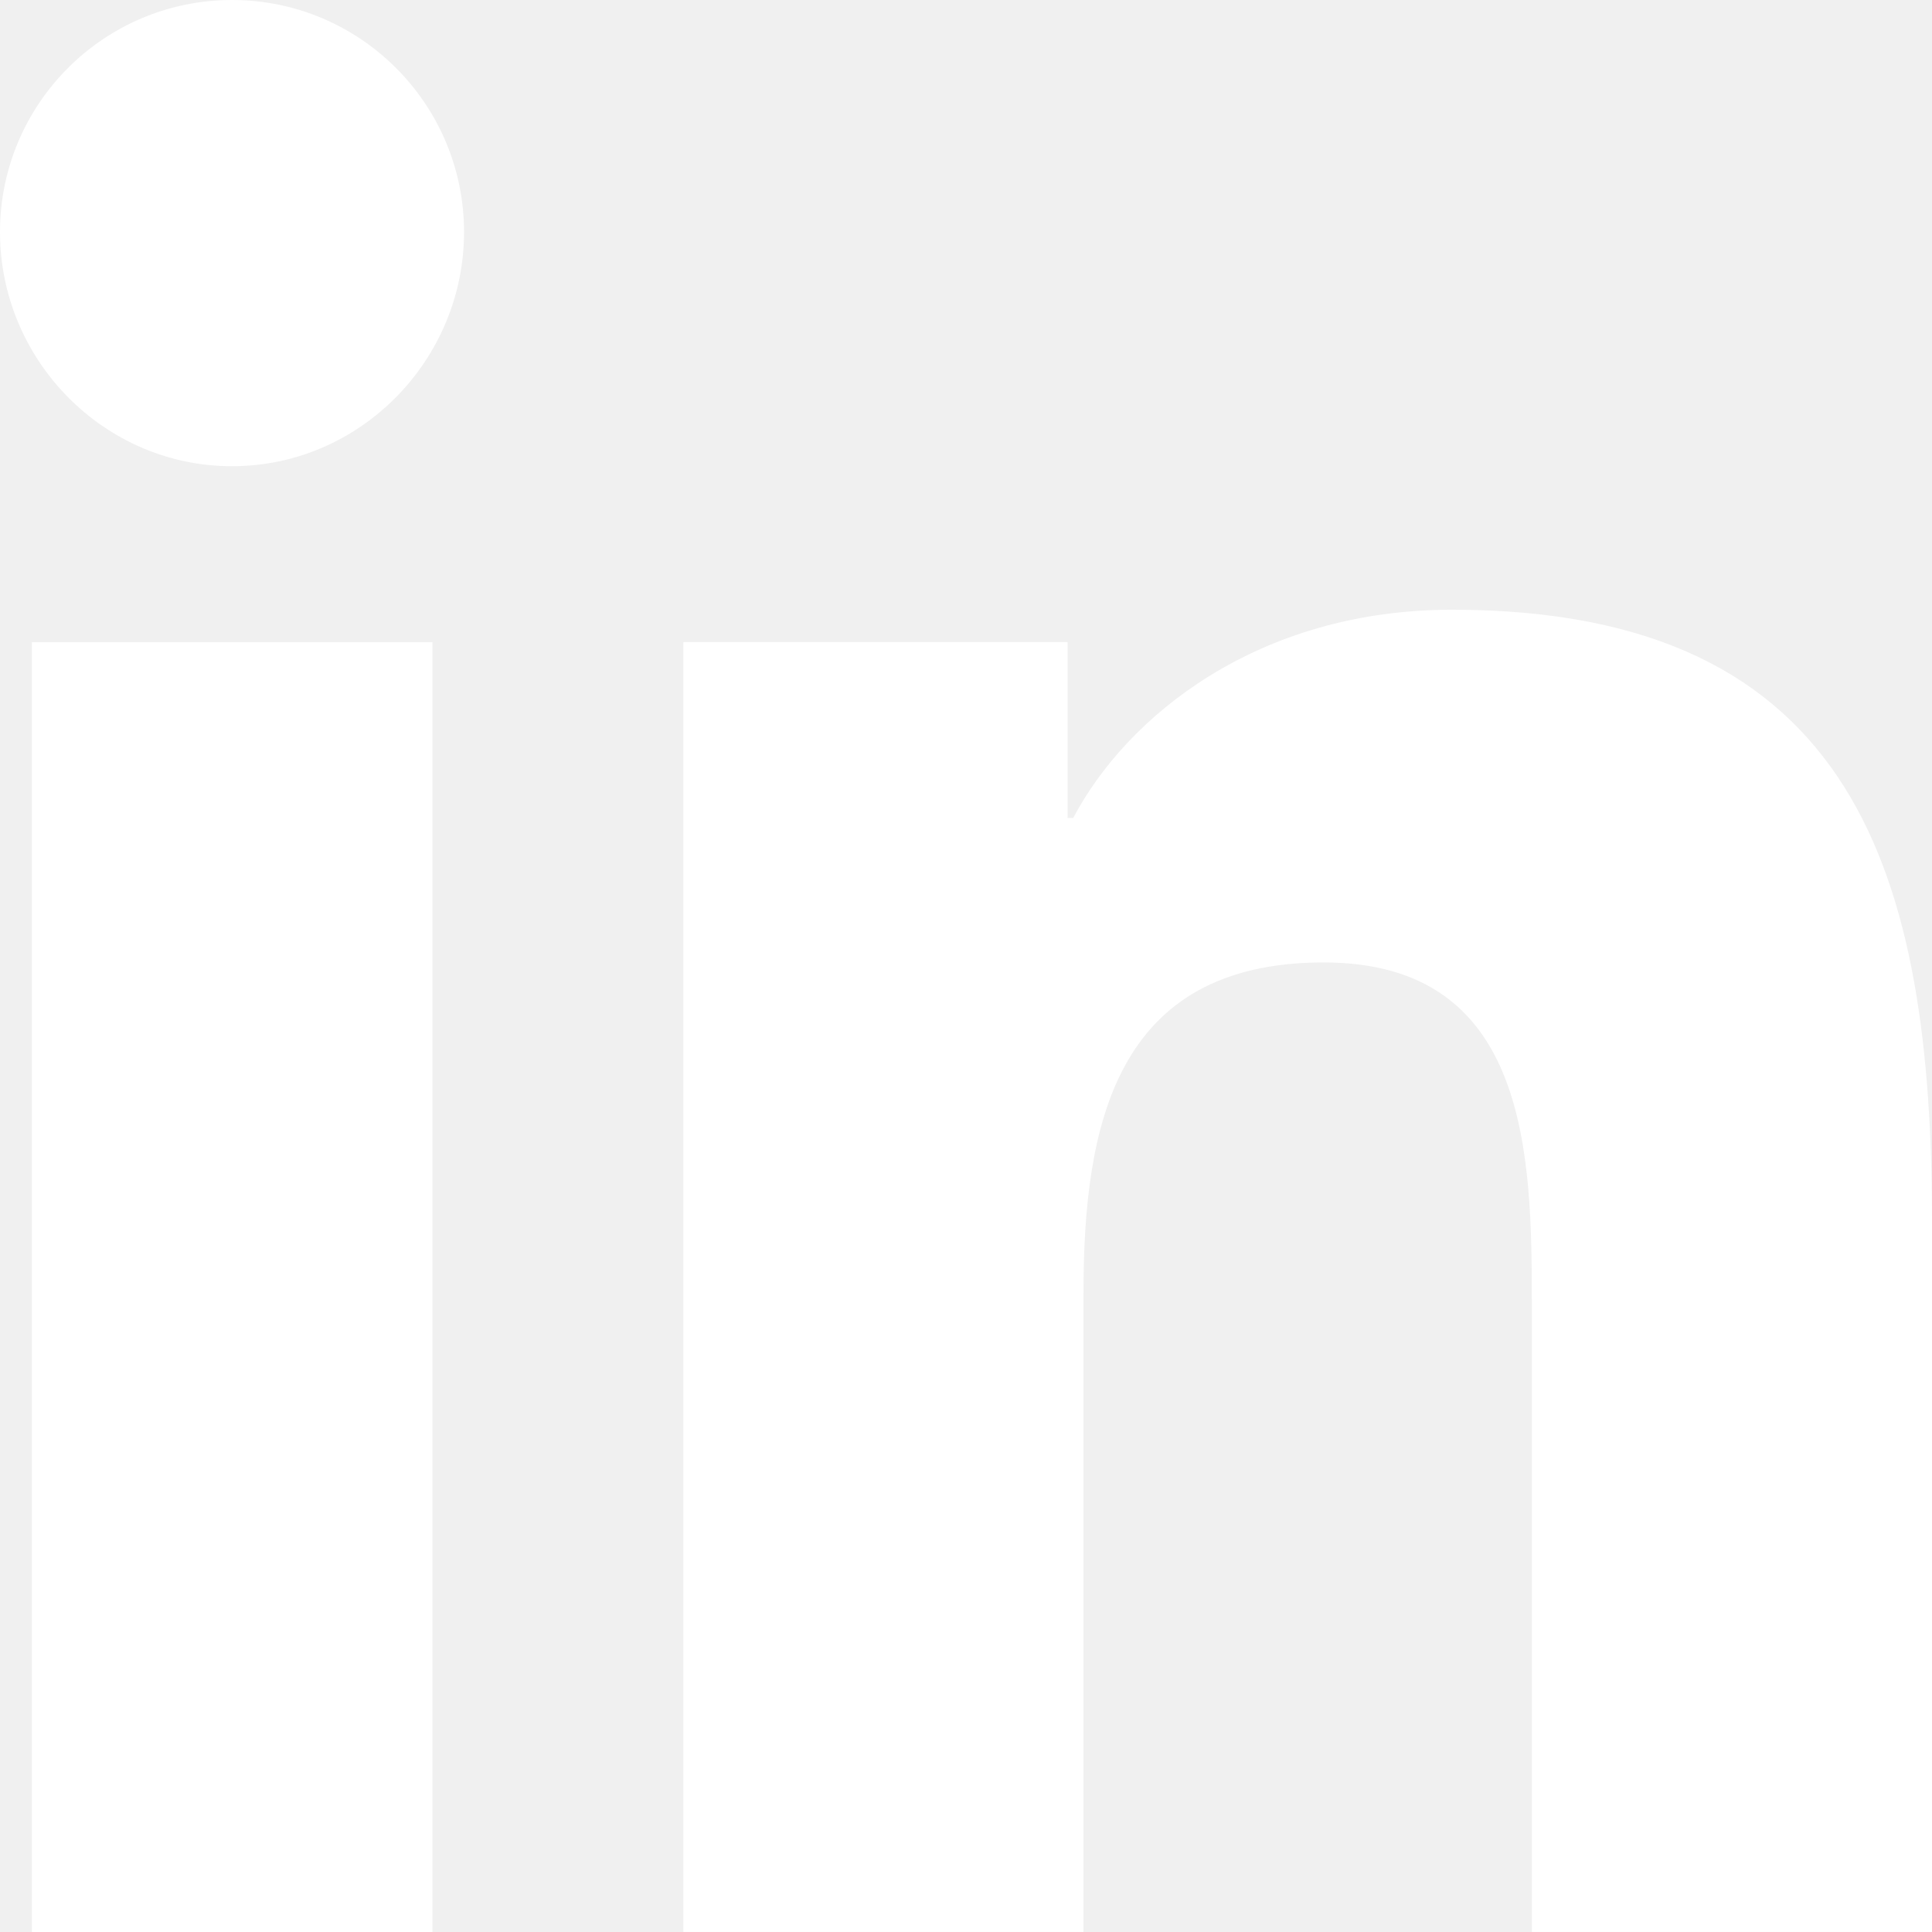
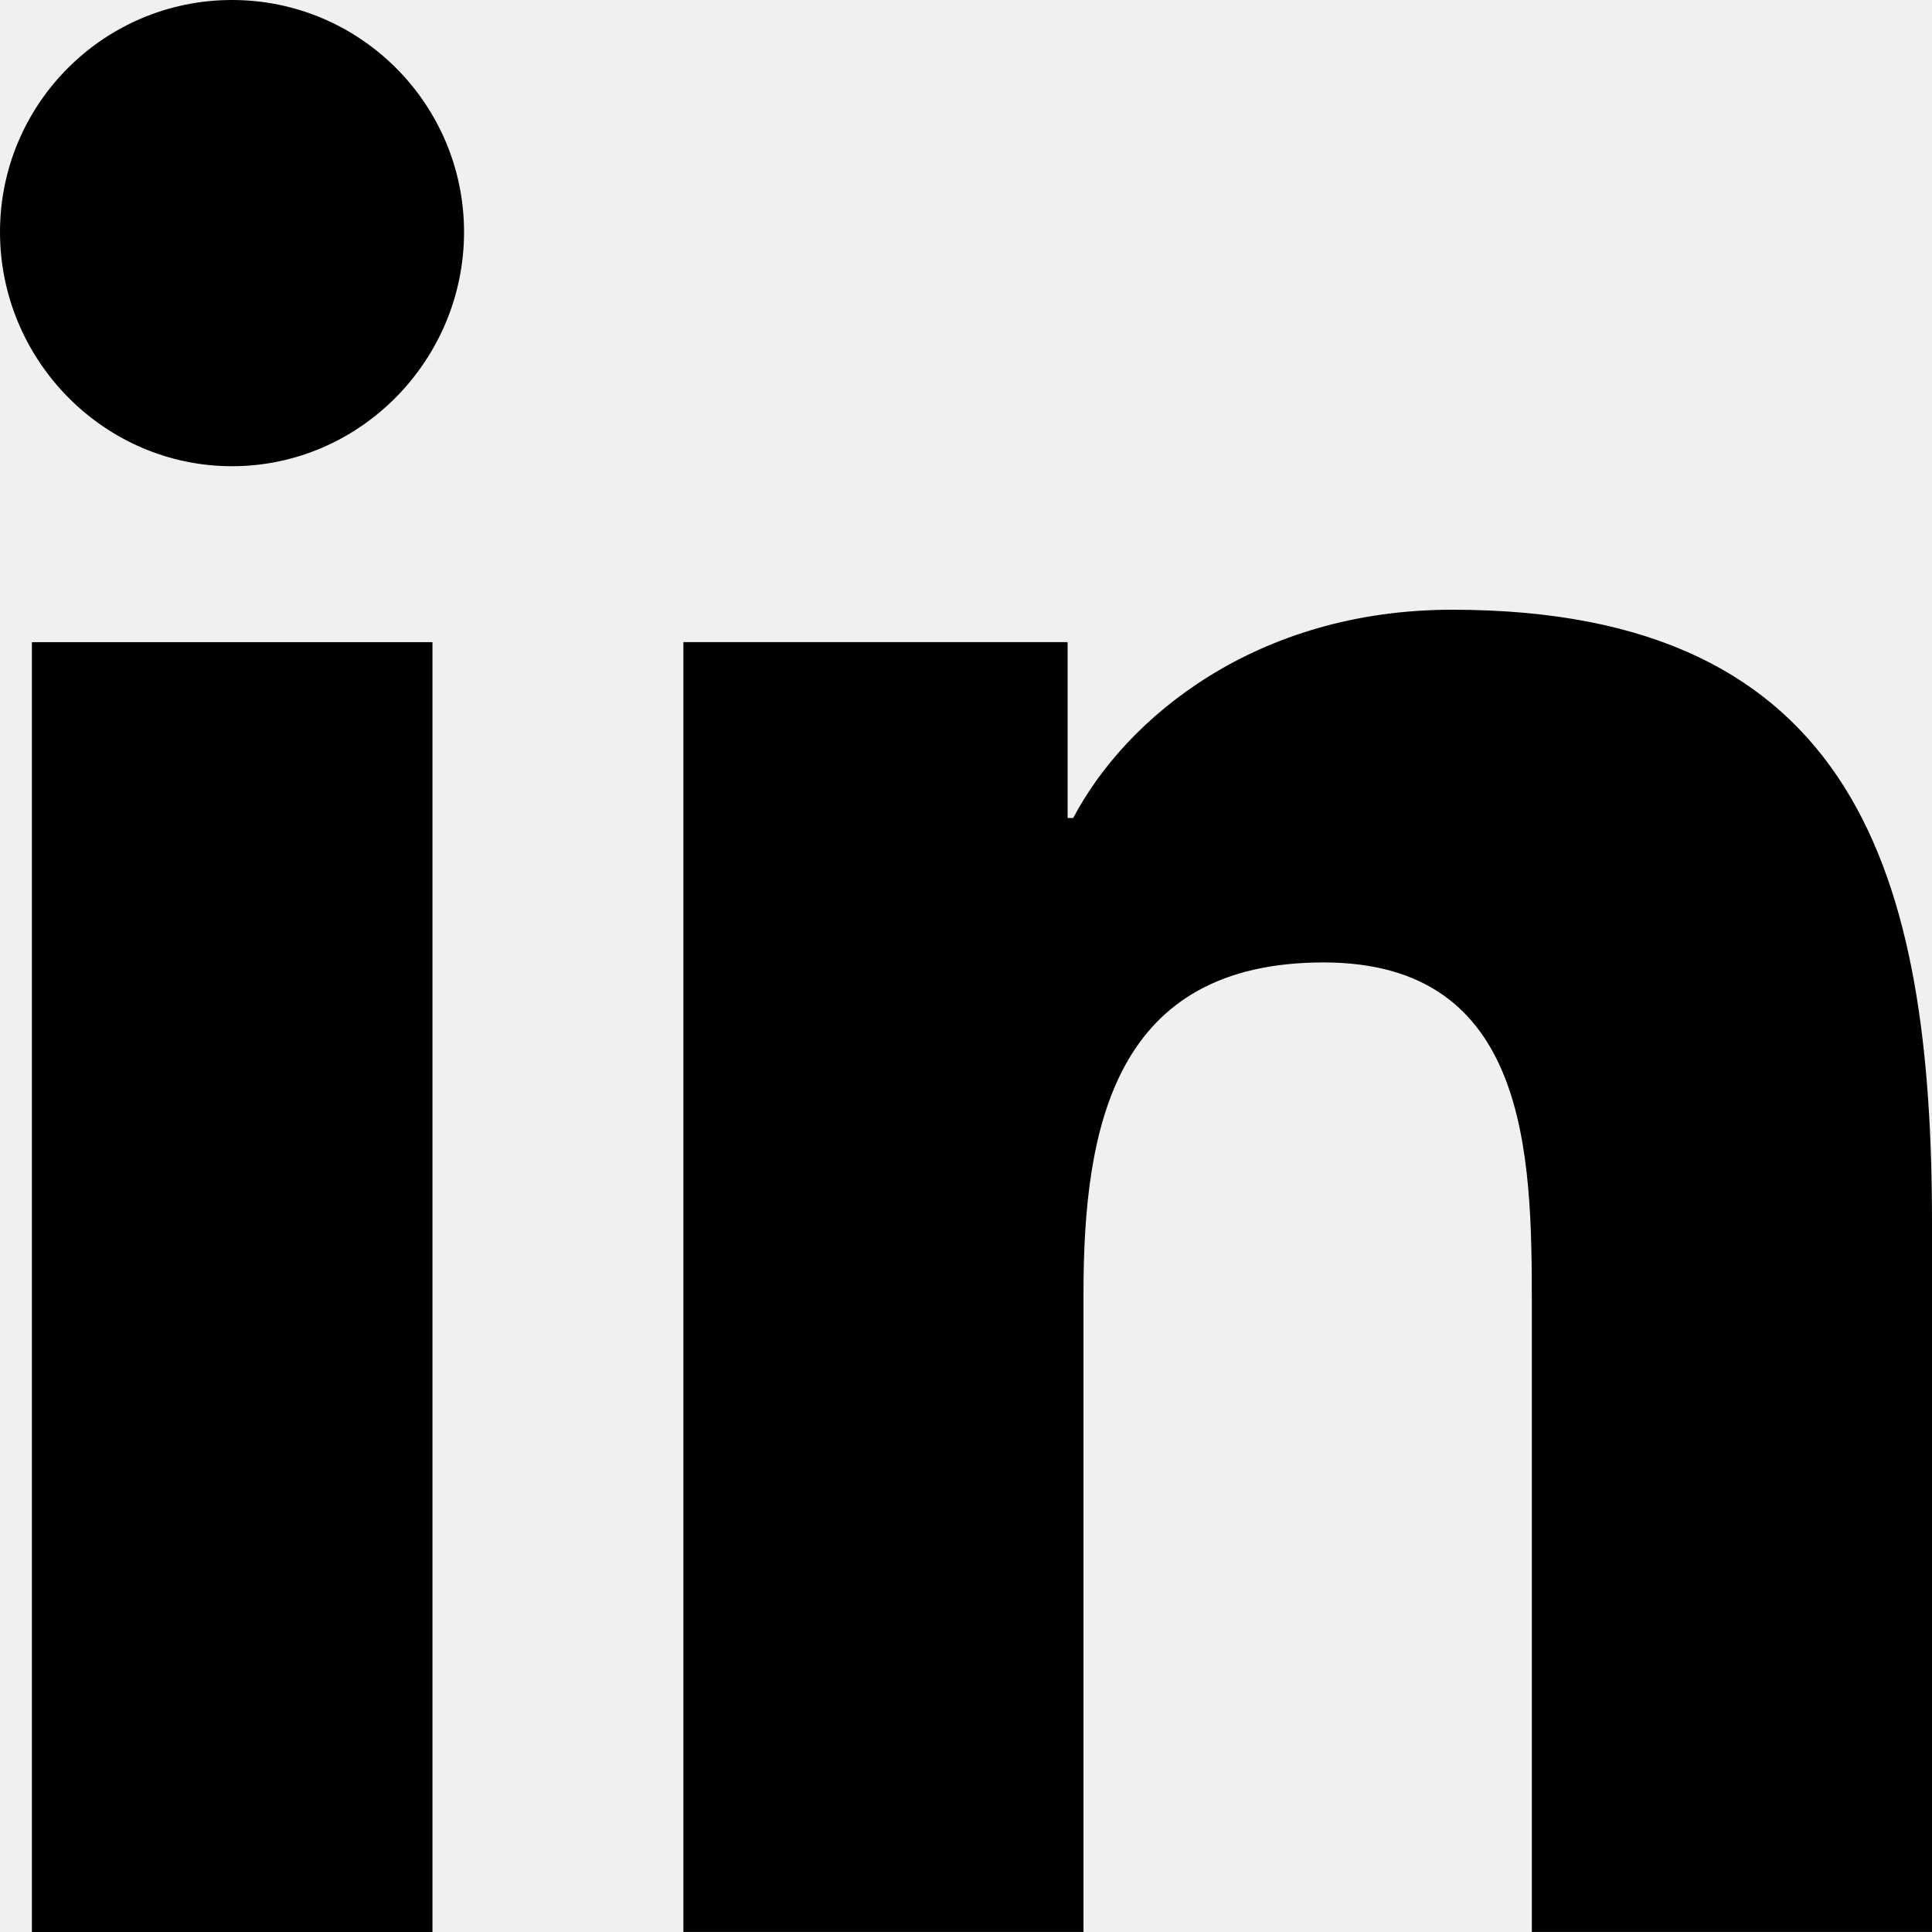
<svg xmlns="http://www.w3.org/2000/svg" version="1.1" width="32" height="32" viewBox="0 0 32 32">
-   <path fill="#fff" d="M31.992 32v-0.001h0.008v-11.736c0-5.741-1.236-10.164-7.948-10.164-3.227 0-5.392 1.771-6.276 3.449h-0.093v-2.913h-6.364v21.364h6.627v-10.579c0-2.785 0.528-5.479 3.977-5.479 3.399 0 3.449 3.179 3.449 5.657v10.401h6.62z" />
-   <path fill="#fff" d="M0.528 10.636h6.635v21.364h-6.635v-21.364z" />
-   <path fill="#fff" d="M3.843 0c-2.121 0-3.843 1.721-3.843 3.843s1.721 3.879 3.843 3.879c2.121 0 3.843-1.757 3.843-3.879-0.001-2.121-1.723-3.843-3.843-3.843v0z" />
+   <path d="M31.992 32v-0.001h0.008v-11.736c0-5.741-1.236-10.164-7.948-10.164-3.227 0-5.392 1.771-6.276 3.449h-0.093v-2.913h-6.364v21.364h6.627v-10.579c0-2.785 0.528-5.479 3.977-5.479 3.399 0 3.449 3.179 3.449 5.657v10.401h6.62z" />
+   <path d="M0.528 10.636h6.635v21.364h-6.635v-21.364z" />
+   <path d="M3.843 0c-2.121 0-3.843 1.721-3.843 3.843s1.721 3.879 3.843 3.879c2.121 0 3.843-1.757 3.843-3.879-0.001-2.121-1.723-3.843-3.843-3.843v0z" />
</svg>
